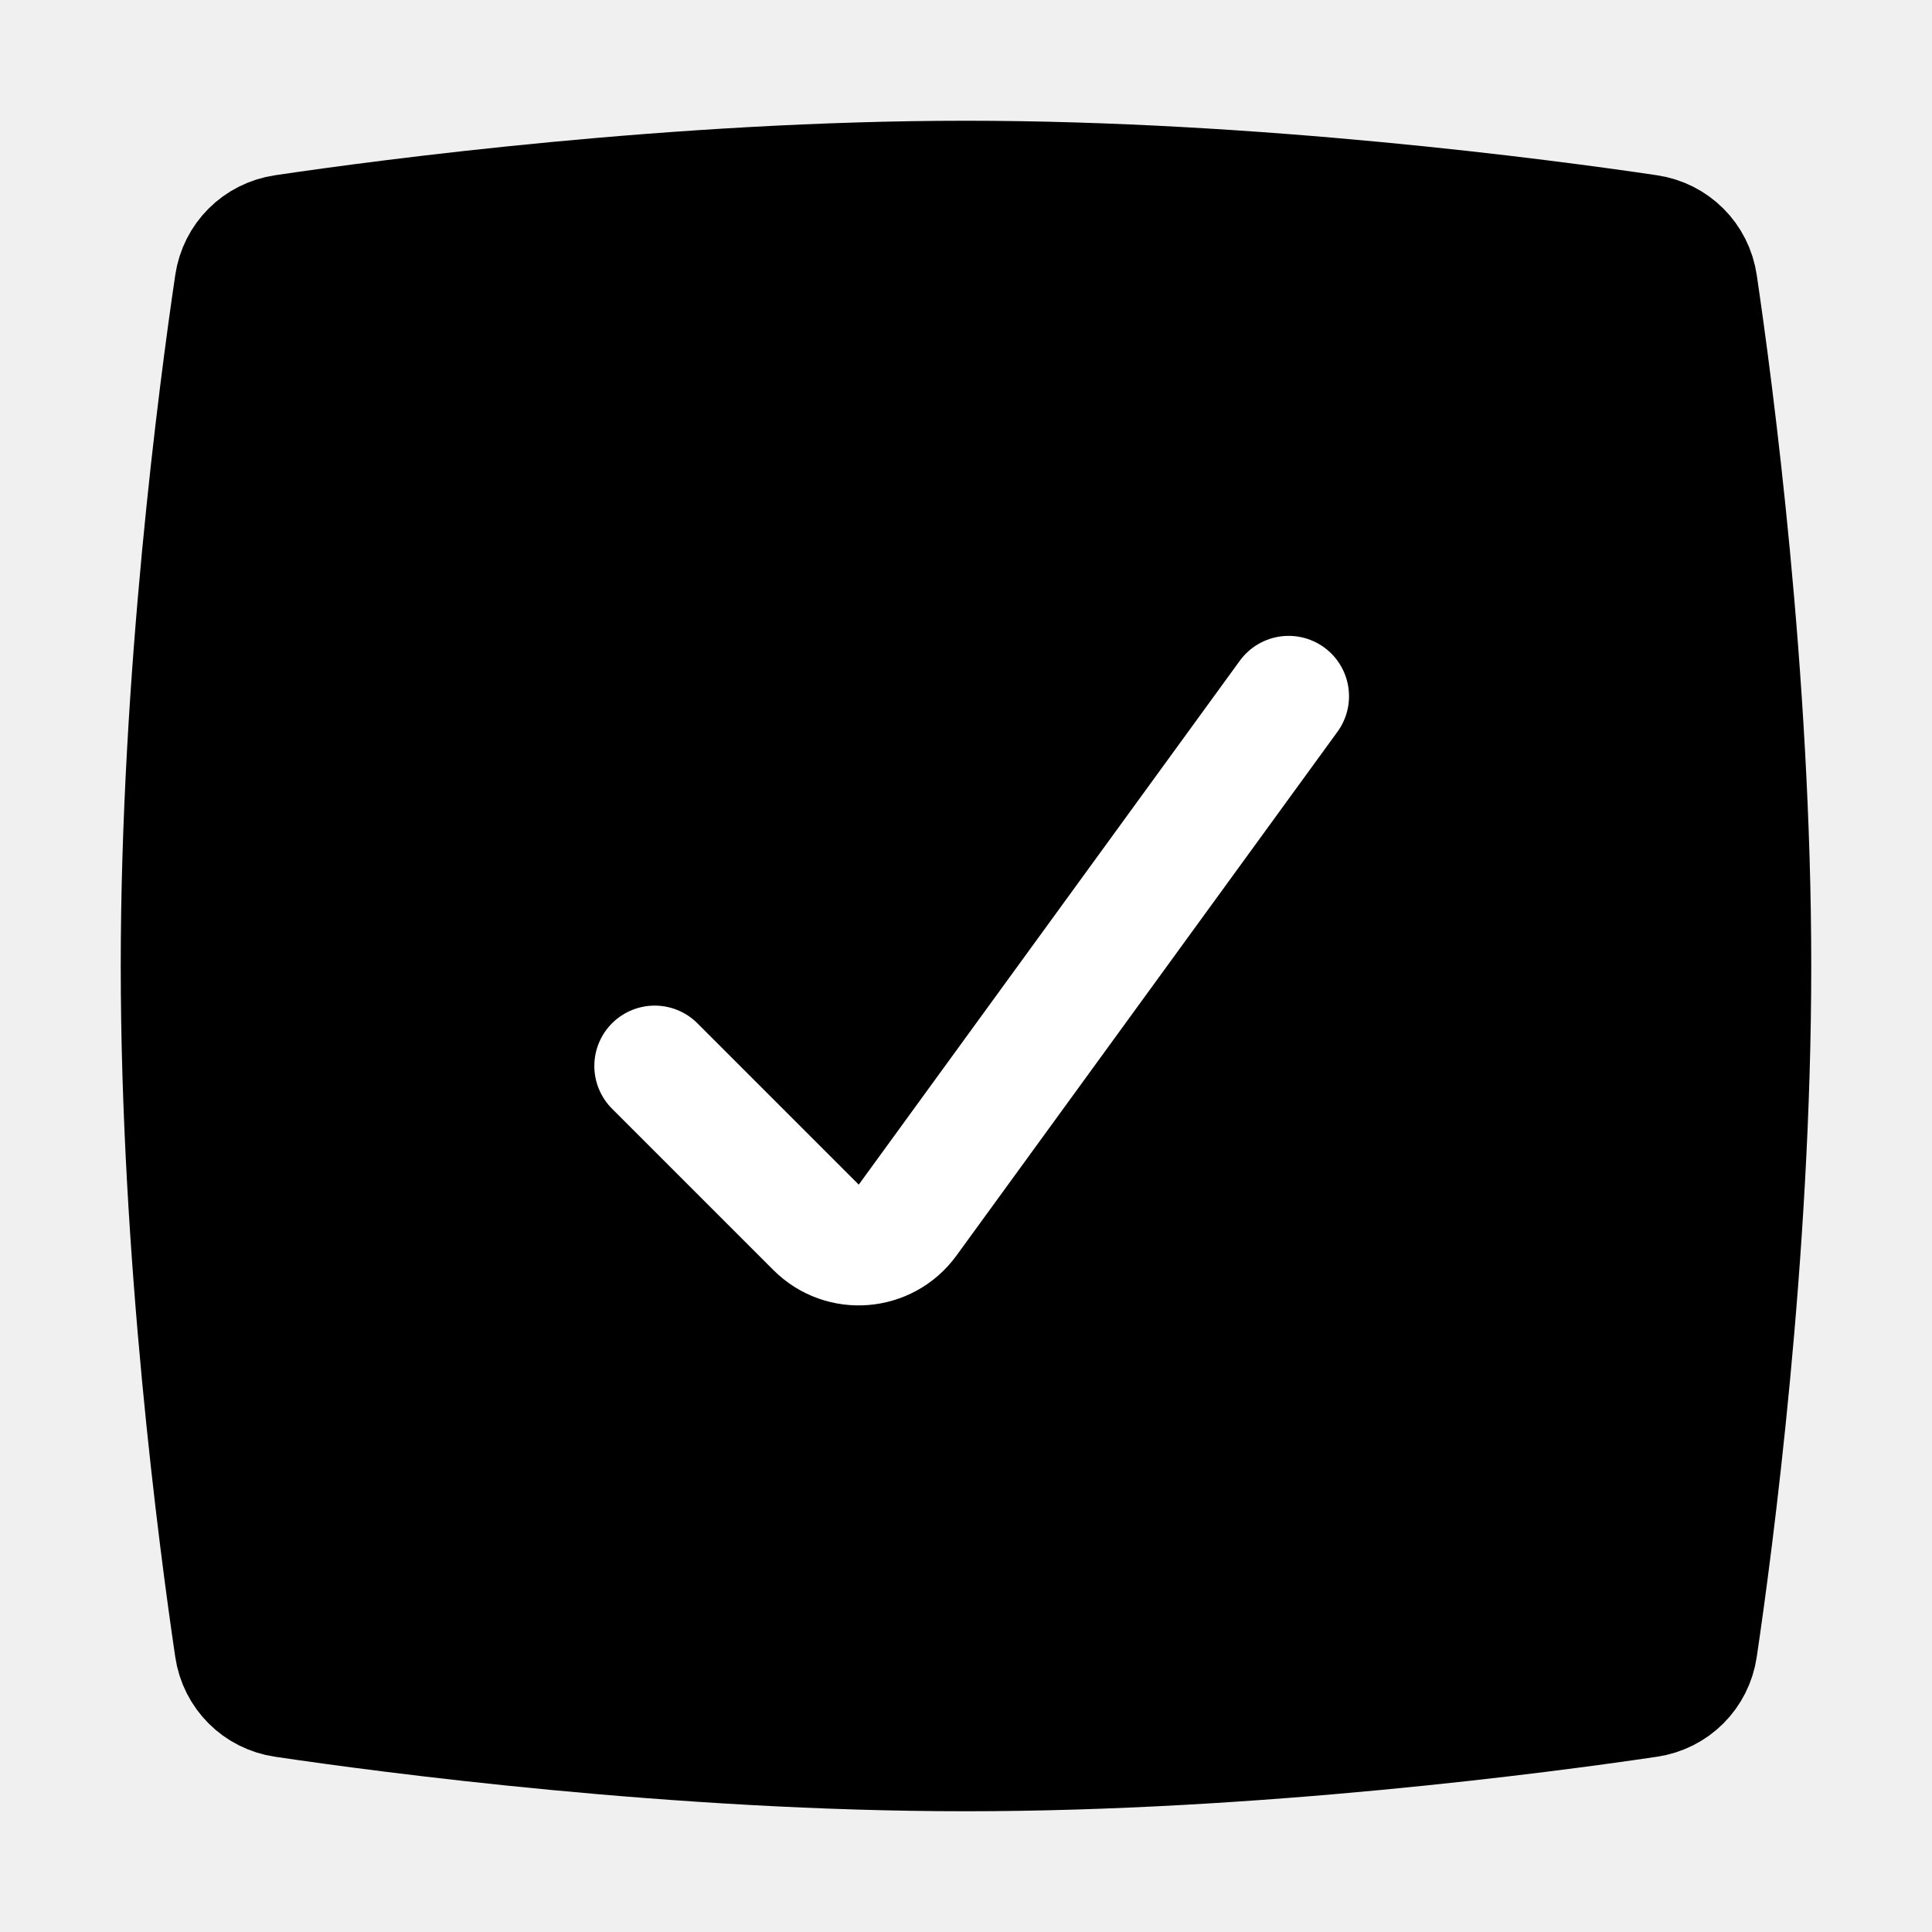
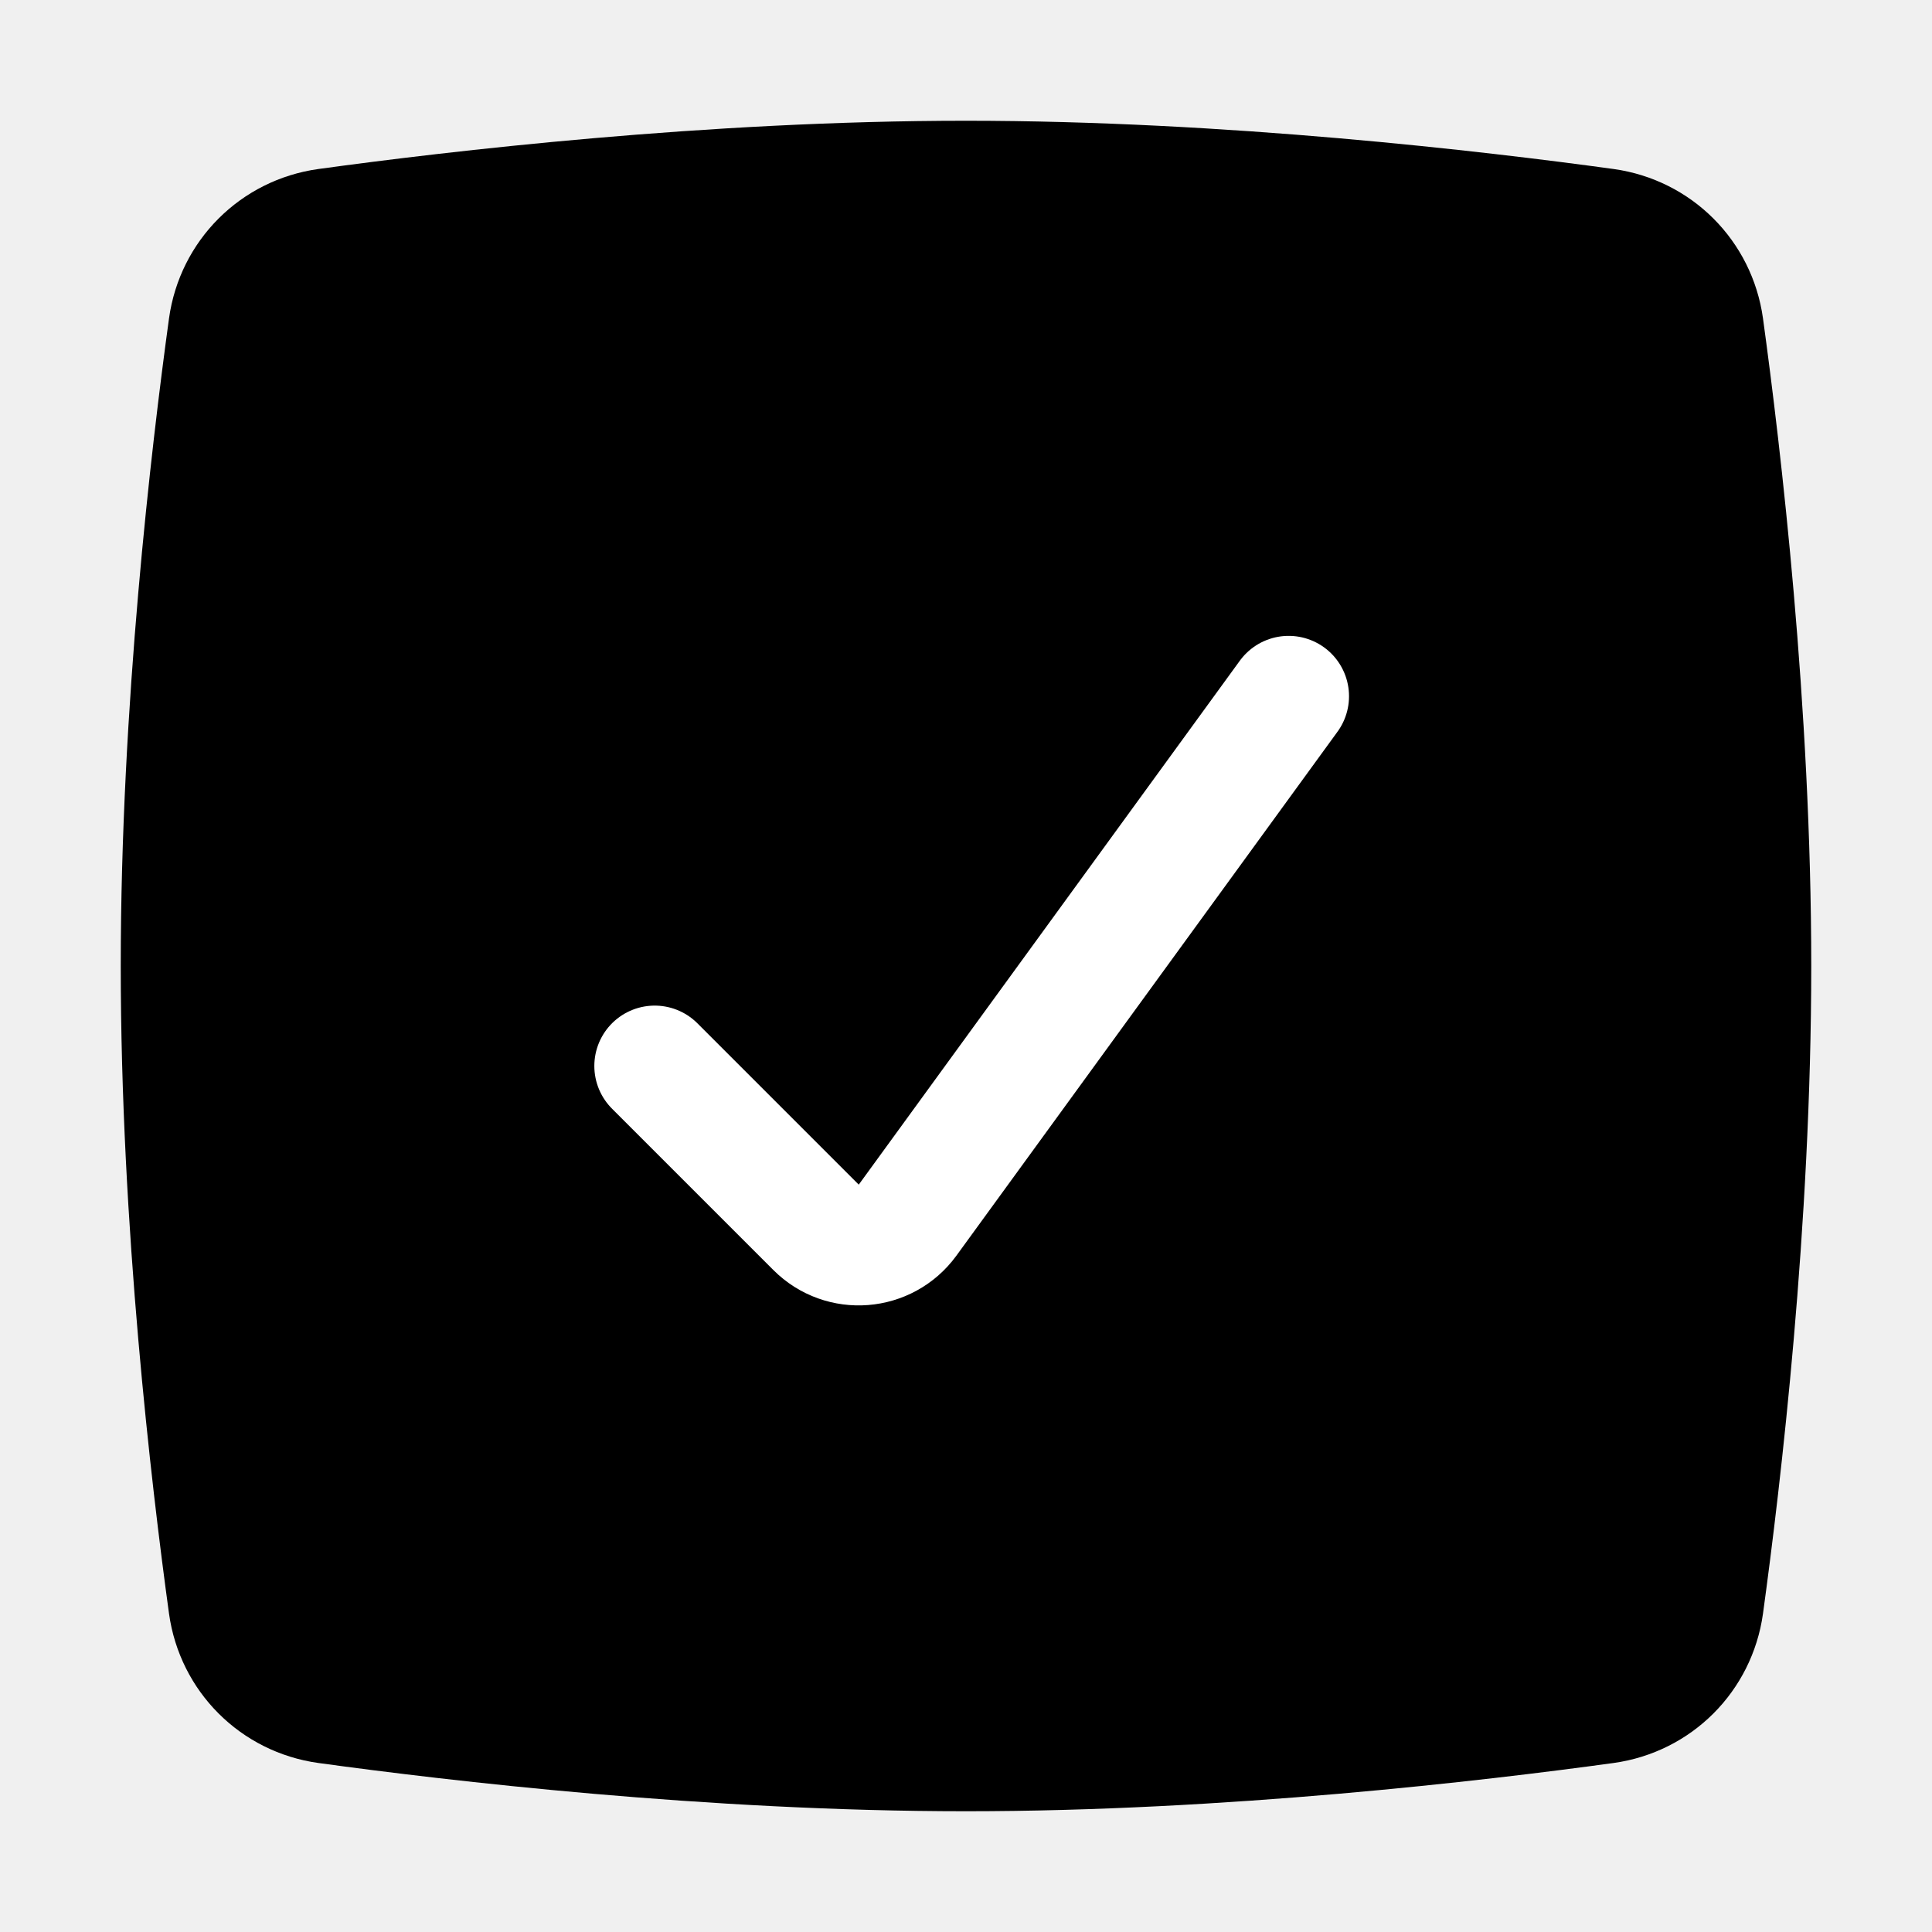
<svg xmlns="http://www.w3.org/2000/svg" width="16" height="16" viewBox="0 0 16 16" fill="none">
-   <path d="M1.946 2.351C1.977 2.14 2.14 1.977 2.351 1.946C3.228 1.816 5.614 1.5 8 1.5C10.386 1.5 12.772 1.816 13.649 1.946C13.86 1.977 14.023 2.14 14.054 2.351C14.184 3.228 14.5 5.614 14.5 8C14.5 10.386 14.184 12.772 14.054 13.649C14.023 13.86 13.86 14.023 13.649 14.054C12.772 14.184 10.386 14.5 8 14.5C5.614 14.5 3.228 14.184 2.351 14.054C2.14 14.023 1.977 13.86 1.946 13.649C1.816 12.772 1.5 10.386 1.5 8C1.5 5.614 1.816 3.228 1.946 2.351Z" fill="black" stroke="black" stroke-linecap="round" stroke-linejoin="round" />
+   <path d="M1.895 2.705C1.954 2.282 2.282 1.954 2.705 1.895C3.768 1.749 5.884 1.5 8 1.5C10.116 1.5 12.232 1.749 13.295 1.895C13.718 1.954 14.046 2.282 14.105 2.705C14.251 3.768 14.5 5.884 14.5 8C14.5 10.116 14.251 12.232 14.105 13.295C14.046 13.718 13.718 14.046 13.295 14.105C12.232 14.251 10.116 14.5 8 14.5C5.884 14.5 3.768 14.251 2.705 14.105C2.282 14.046 1.954 13.718 1.895 13.295C1.749 12.232 1.5 10.116 1.5 8C1.5 5.884 1.749 3.768 1.895 2.705Z" fill="black" stroke="black" stroke-linecap="round" stroke-linejoin="round" />
  <path d="M10.672 5.766L7.516 10.105C7.335 10.353 6.975 10.382 6.758 10.164L5.422 8.828" stroke="white" stroke-linecap="round" stroke-linejoin="round" />
</svg>
